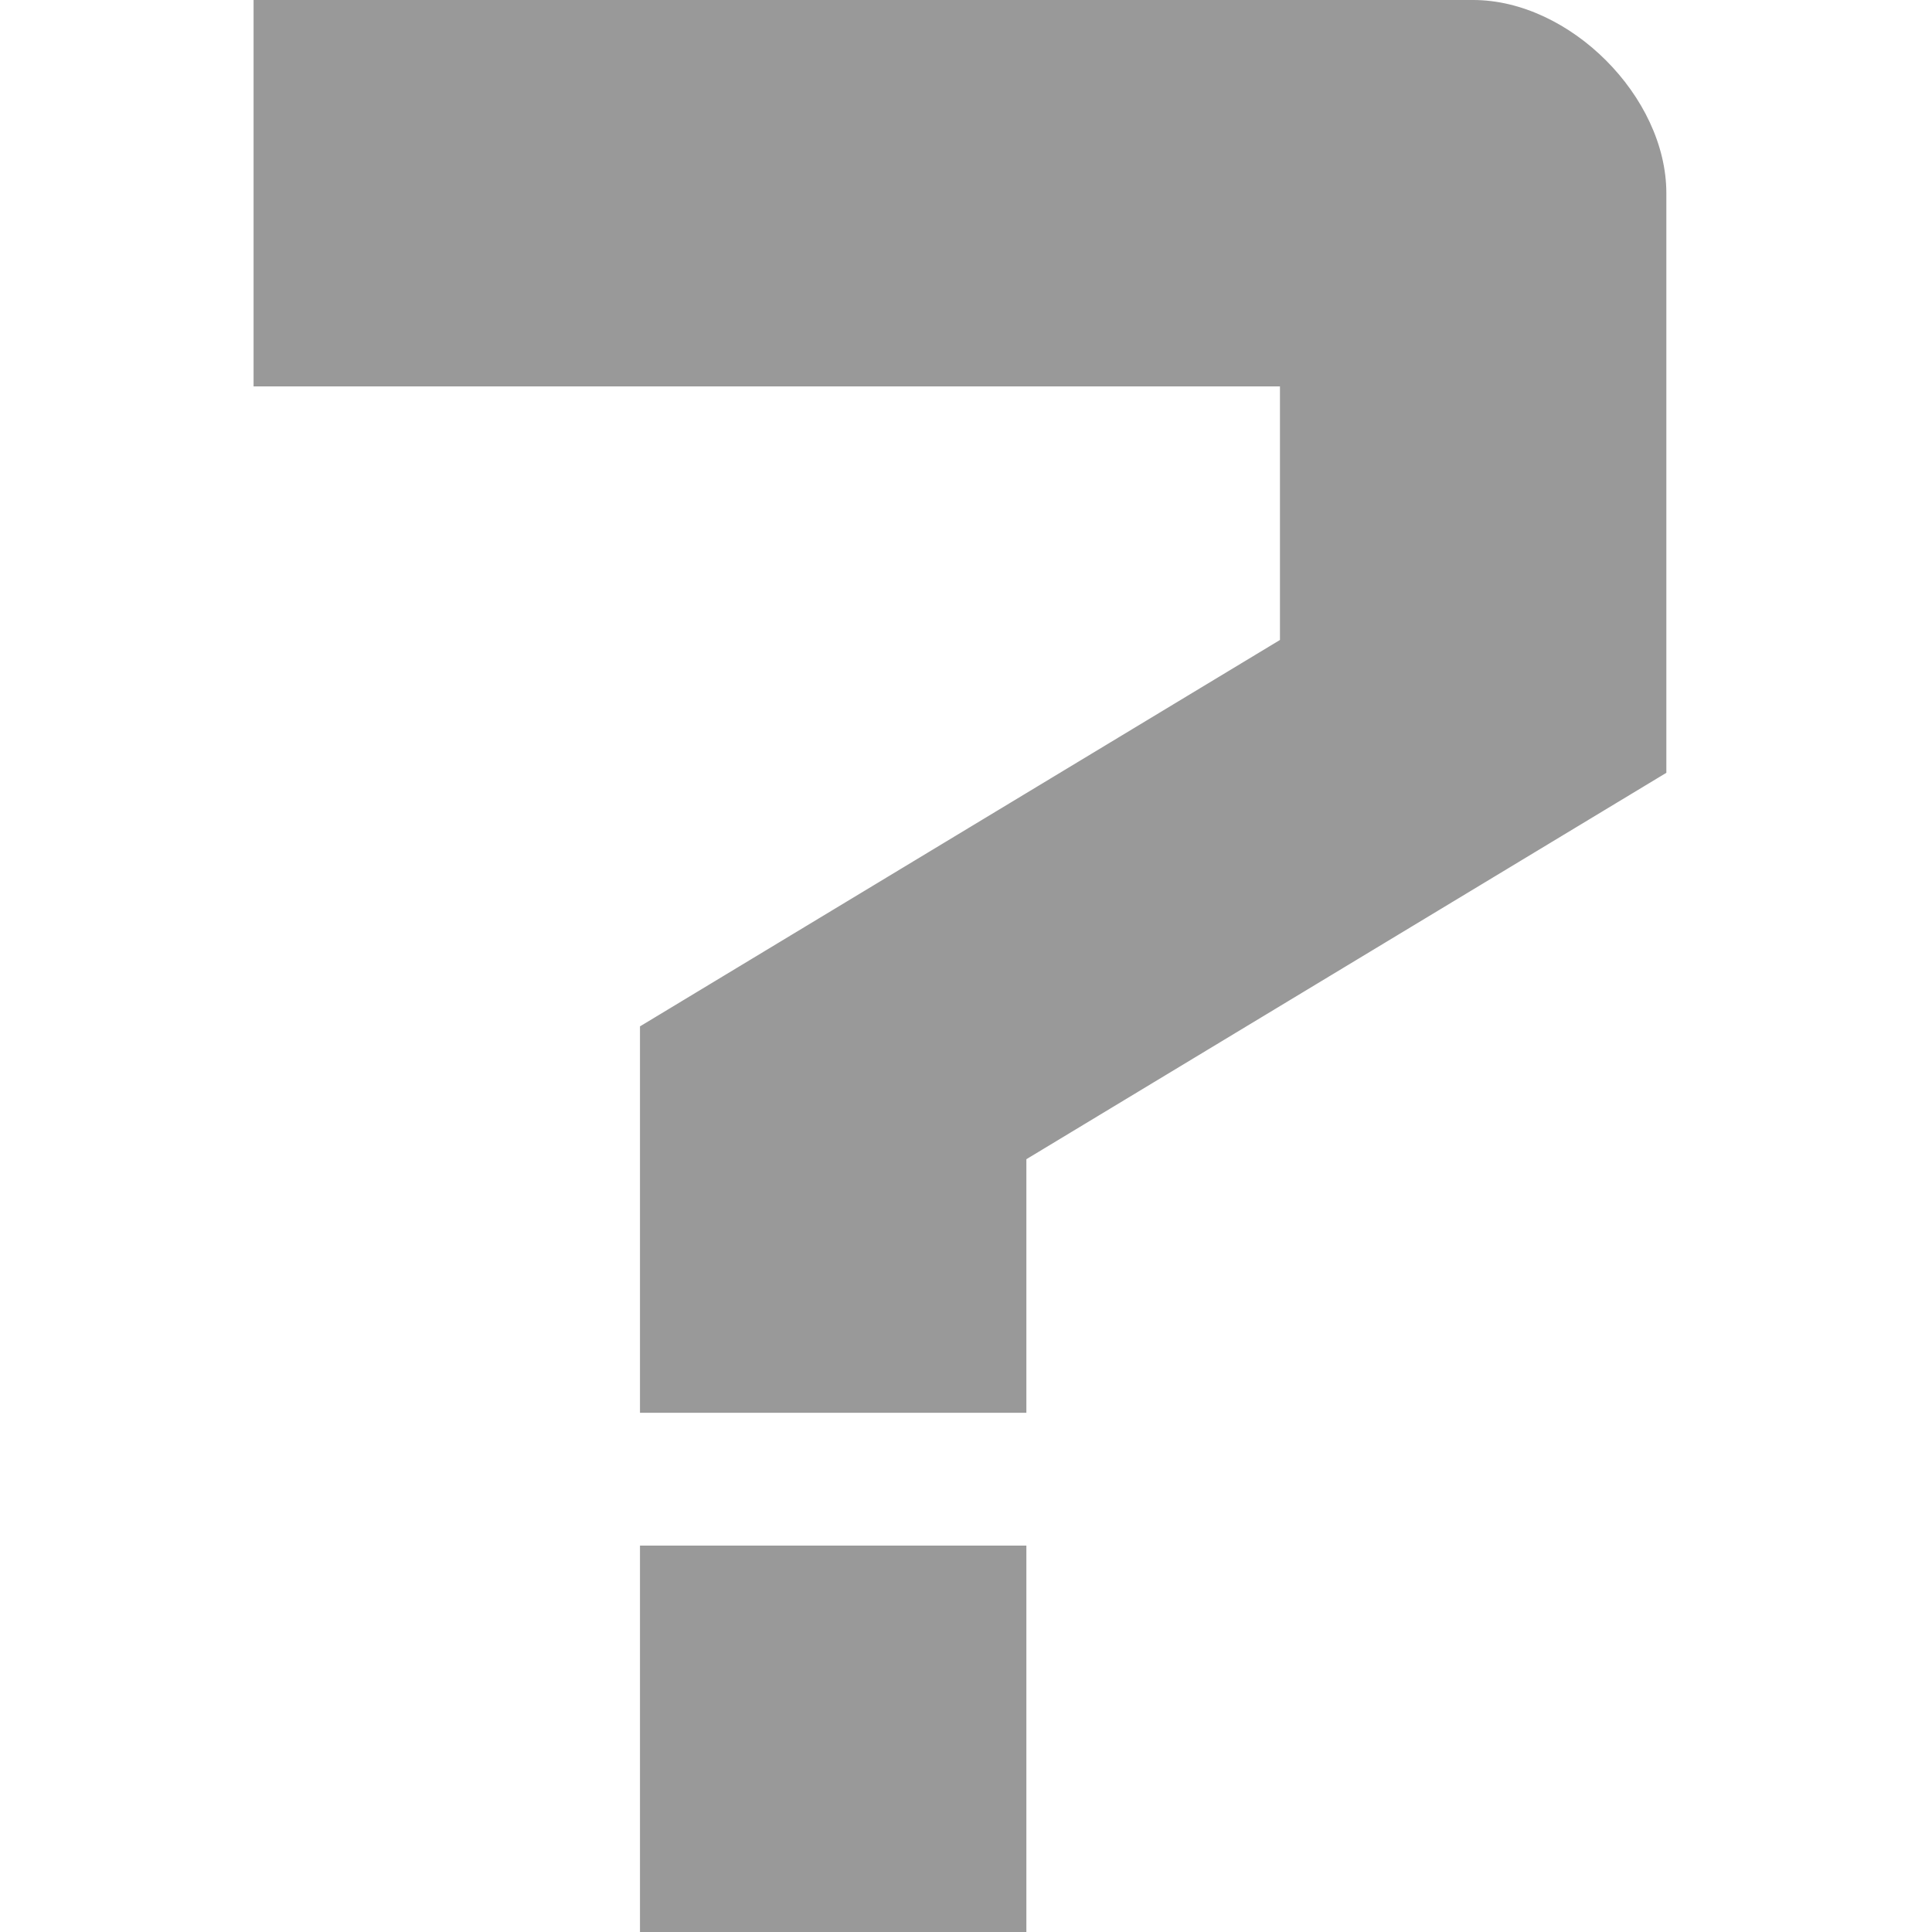
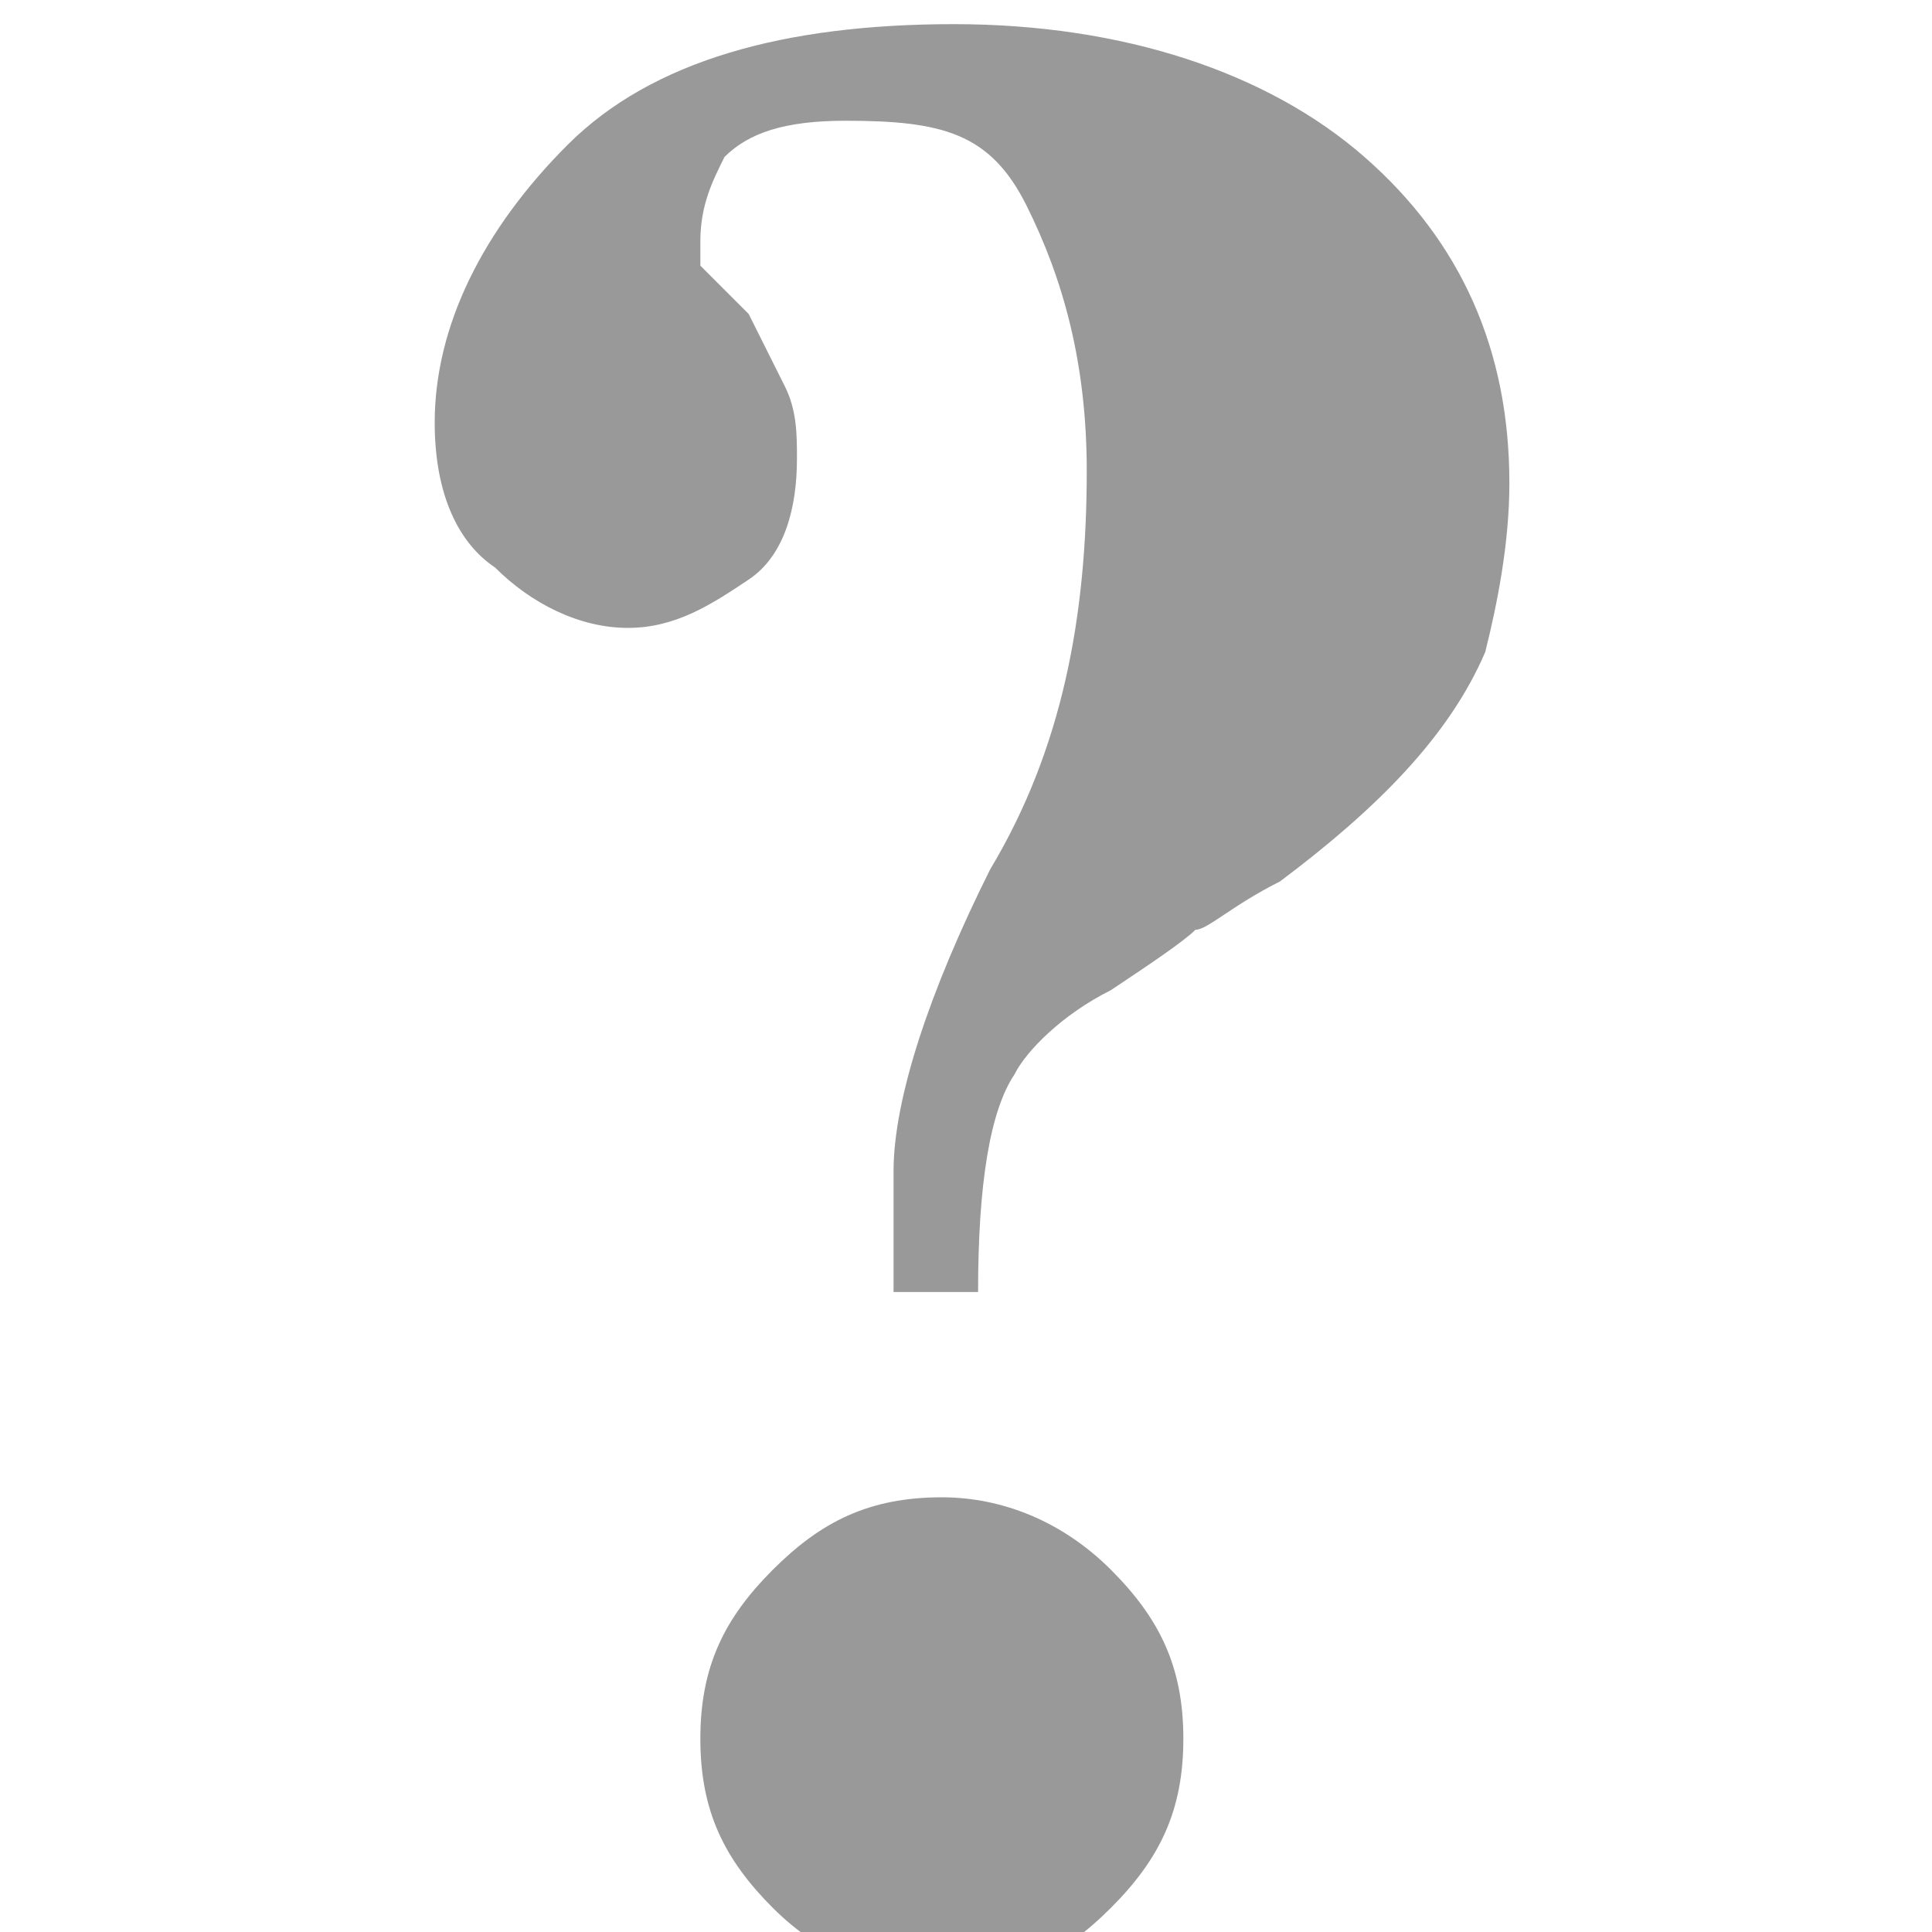
- <svg xmlns="http://www.w3.org/2000/svg" version="1.1" x="0px" y="0px" width="16px" height="16px" viewBox="-2.1 0 16 16" style="overflow:visible;enable-background:new -2.1 0 16 16;" xml:space="preserve" preserveAspectRatio="xMinYMid meet">
+ <svg xmlns="http://www.w3.org/2000/svg" version="1.1" x="0px" y="0px" width="16px" height="16px" viewBox="-3.6 -0.2 16 16" style="overflow:visible;enable-background:new -3.6 -0.2 16 16;" xml:space="preserve">
  <defs>
</defs>
-   <path style="fill:#999999;" d="M10.1,0c0.4,0,0.8,0.2,1.1,0.5c0.3,0.3,0.5,0.7,0.5,1.1v4.8L6.4,9.6v2.1H3.2V8.5l5.3-3.2V3.2H0V0  H10.1z M3.2,12.8h3.2V16H3.2V12.8z" />
+   <path style="fill:#999999;" d="M1.1,1c0.7-0.7,1.8-1,3.2-1s2.6,0.4,3.4,1.1c0.8,0.7,1.2,1.6,1.2,2.7c0,0.5-0.1,1-0.2,1.4  C8.4,5.9,7.8,6.5,7,7.1C6.6,7.3,6.4,7.5,6.3,7.5C6.2,7.6,5.9,7.8,5.6,8C5.2,8.2,4.9,8.5,4.8,8.7C4.6,9,4.5,9.6,4.5,10.5H3.8l0-1  C3.8,8.9,4.1,8,4.6,7c0.6-1,0.8-2.1,0.8-3.3c0-0.9-0.2-1.6-0.5-2.2S4.2,0.8,3.4,0.8c-0.5,0-0.8,0.1-1,0.3C2.3,1.3,2.2,1.5,2.2,1.8  c0,0.1,0,0.2,0,0.2s0.1,0.1,0.2,0.2l0.2,0.2C2.7,2.6,2.8,2.8,2.9,3C3,3.2,3,3.4,3,3.6c0,0.4-0.1,0.8-0.4,1s-0.6,0.4-1,0.4  c-0.4,0-0.8-0.2-1.1-0.5C0.2,4.3,0,3.9,0,3.3C0,2.5,0.4,1.7,1.1,1z M2.8,12.8c0.4-0.4,0.8-0.6,1.4-0.6c0.5,0,1,0.2,1.4,0.6  c0.4,0.4,0.6,0.8,0.6,1.4s-0.2,1-0.6,1.4c-0.4,0.4-0.8,0.6-1.4,0.6c-0.5,0-1-0.2-1.4-0.6c-0.4-0.4-0.6-0.8-0.6-1.4  S2.4,13.2,2.8,12.8z" />
</svg>
